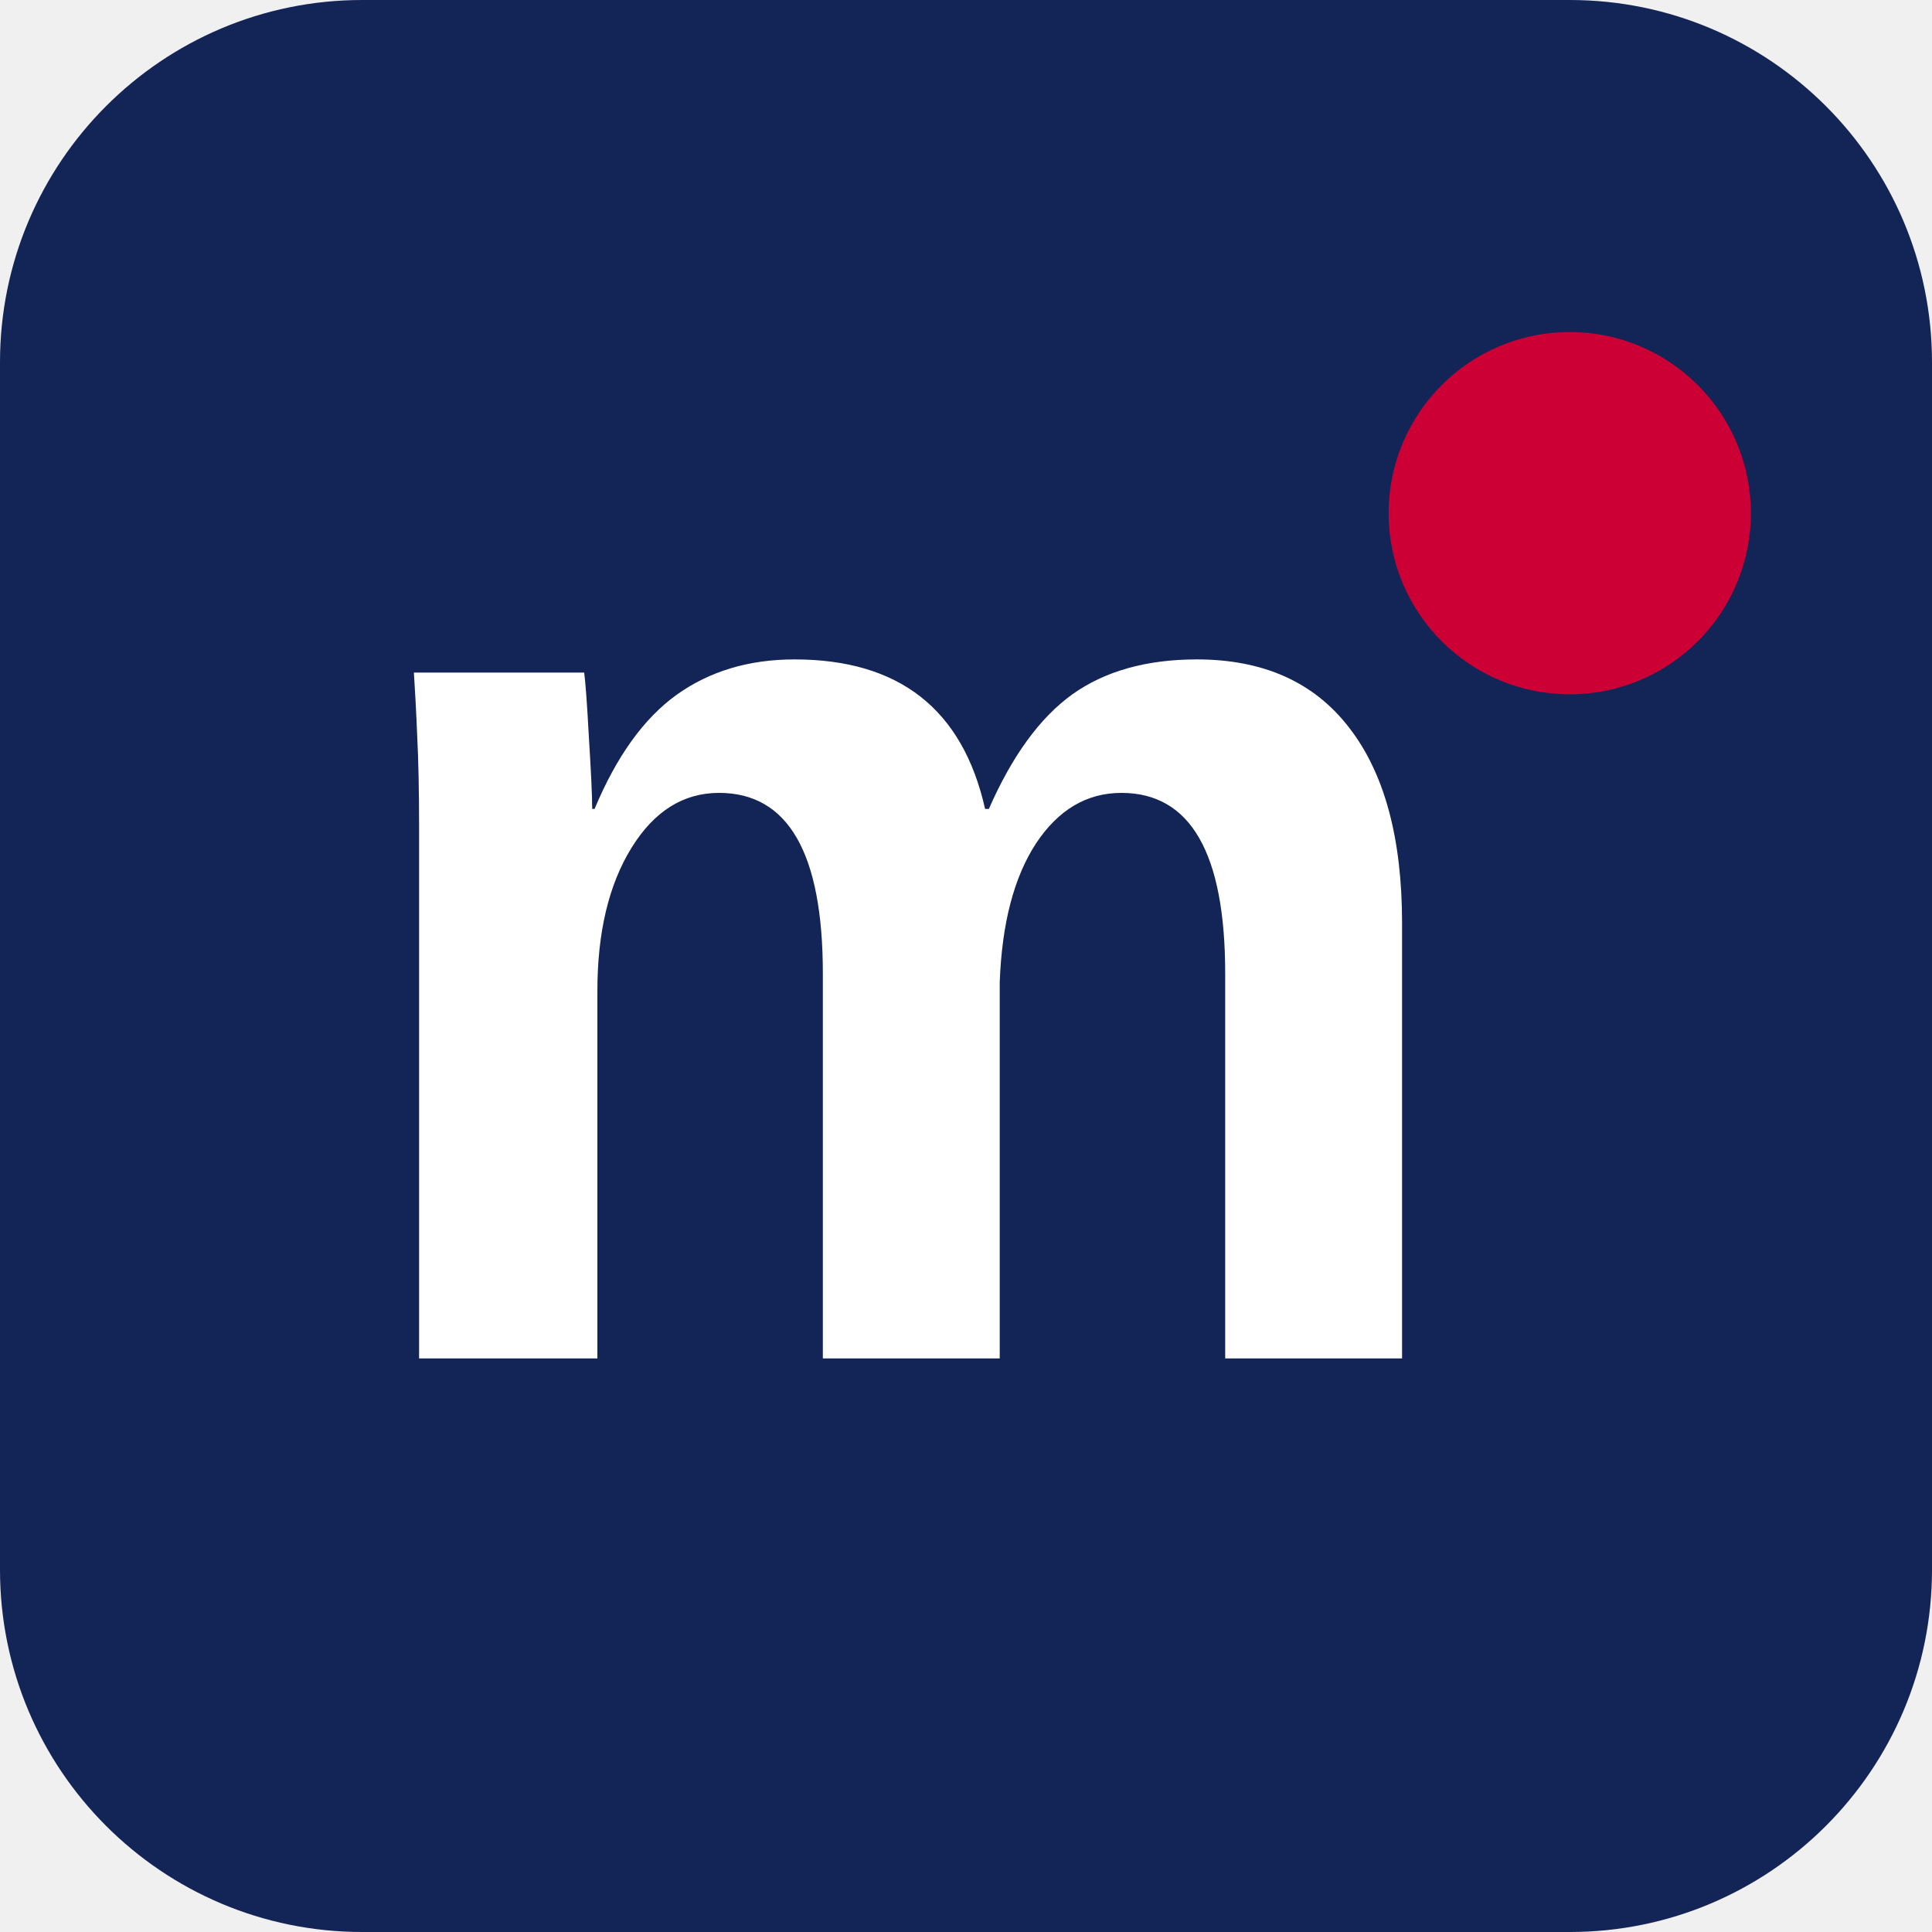
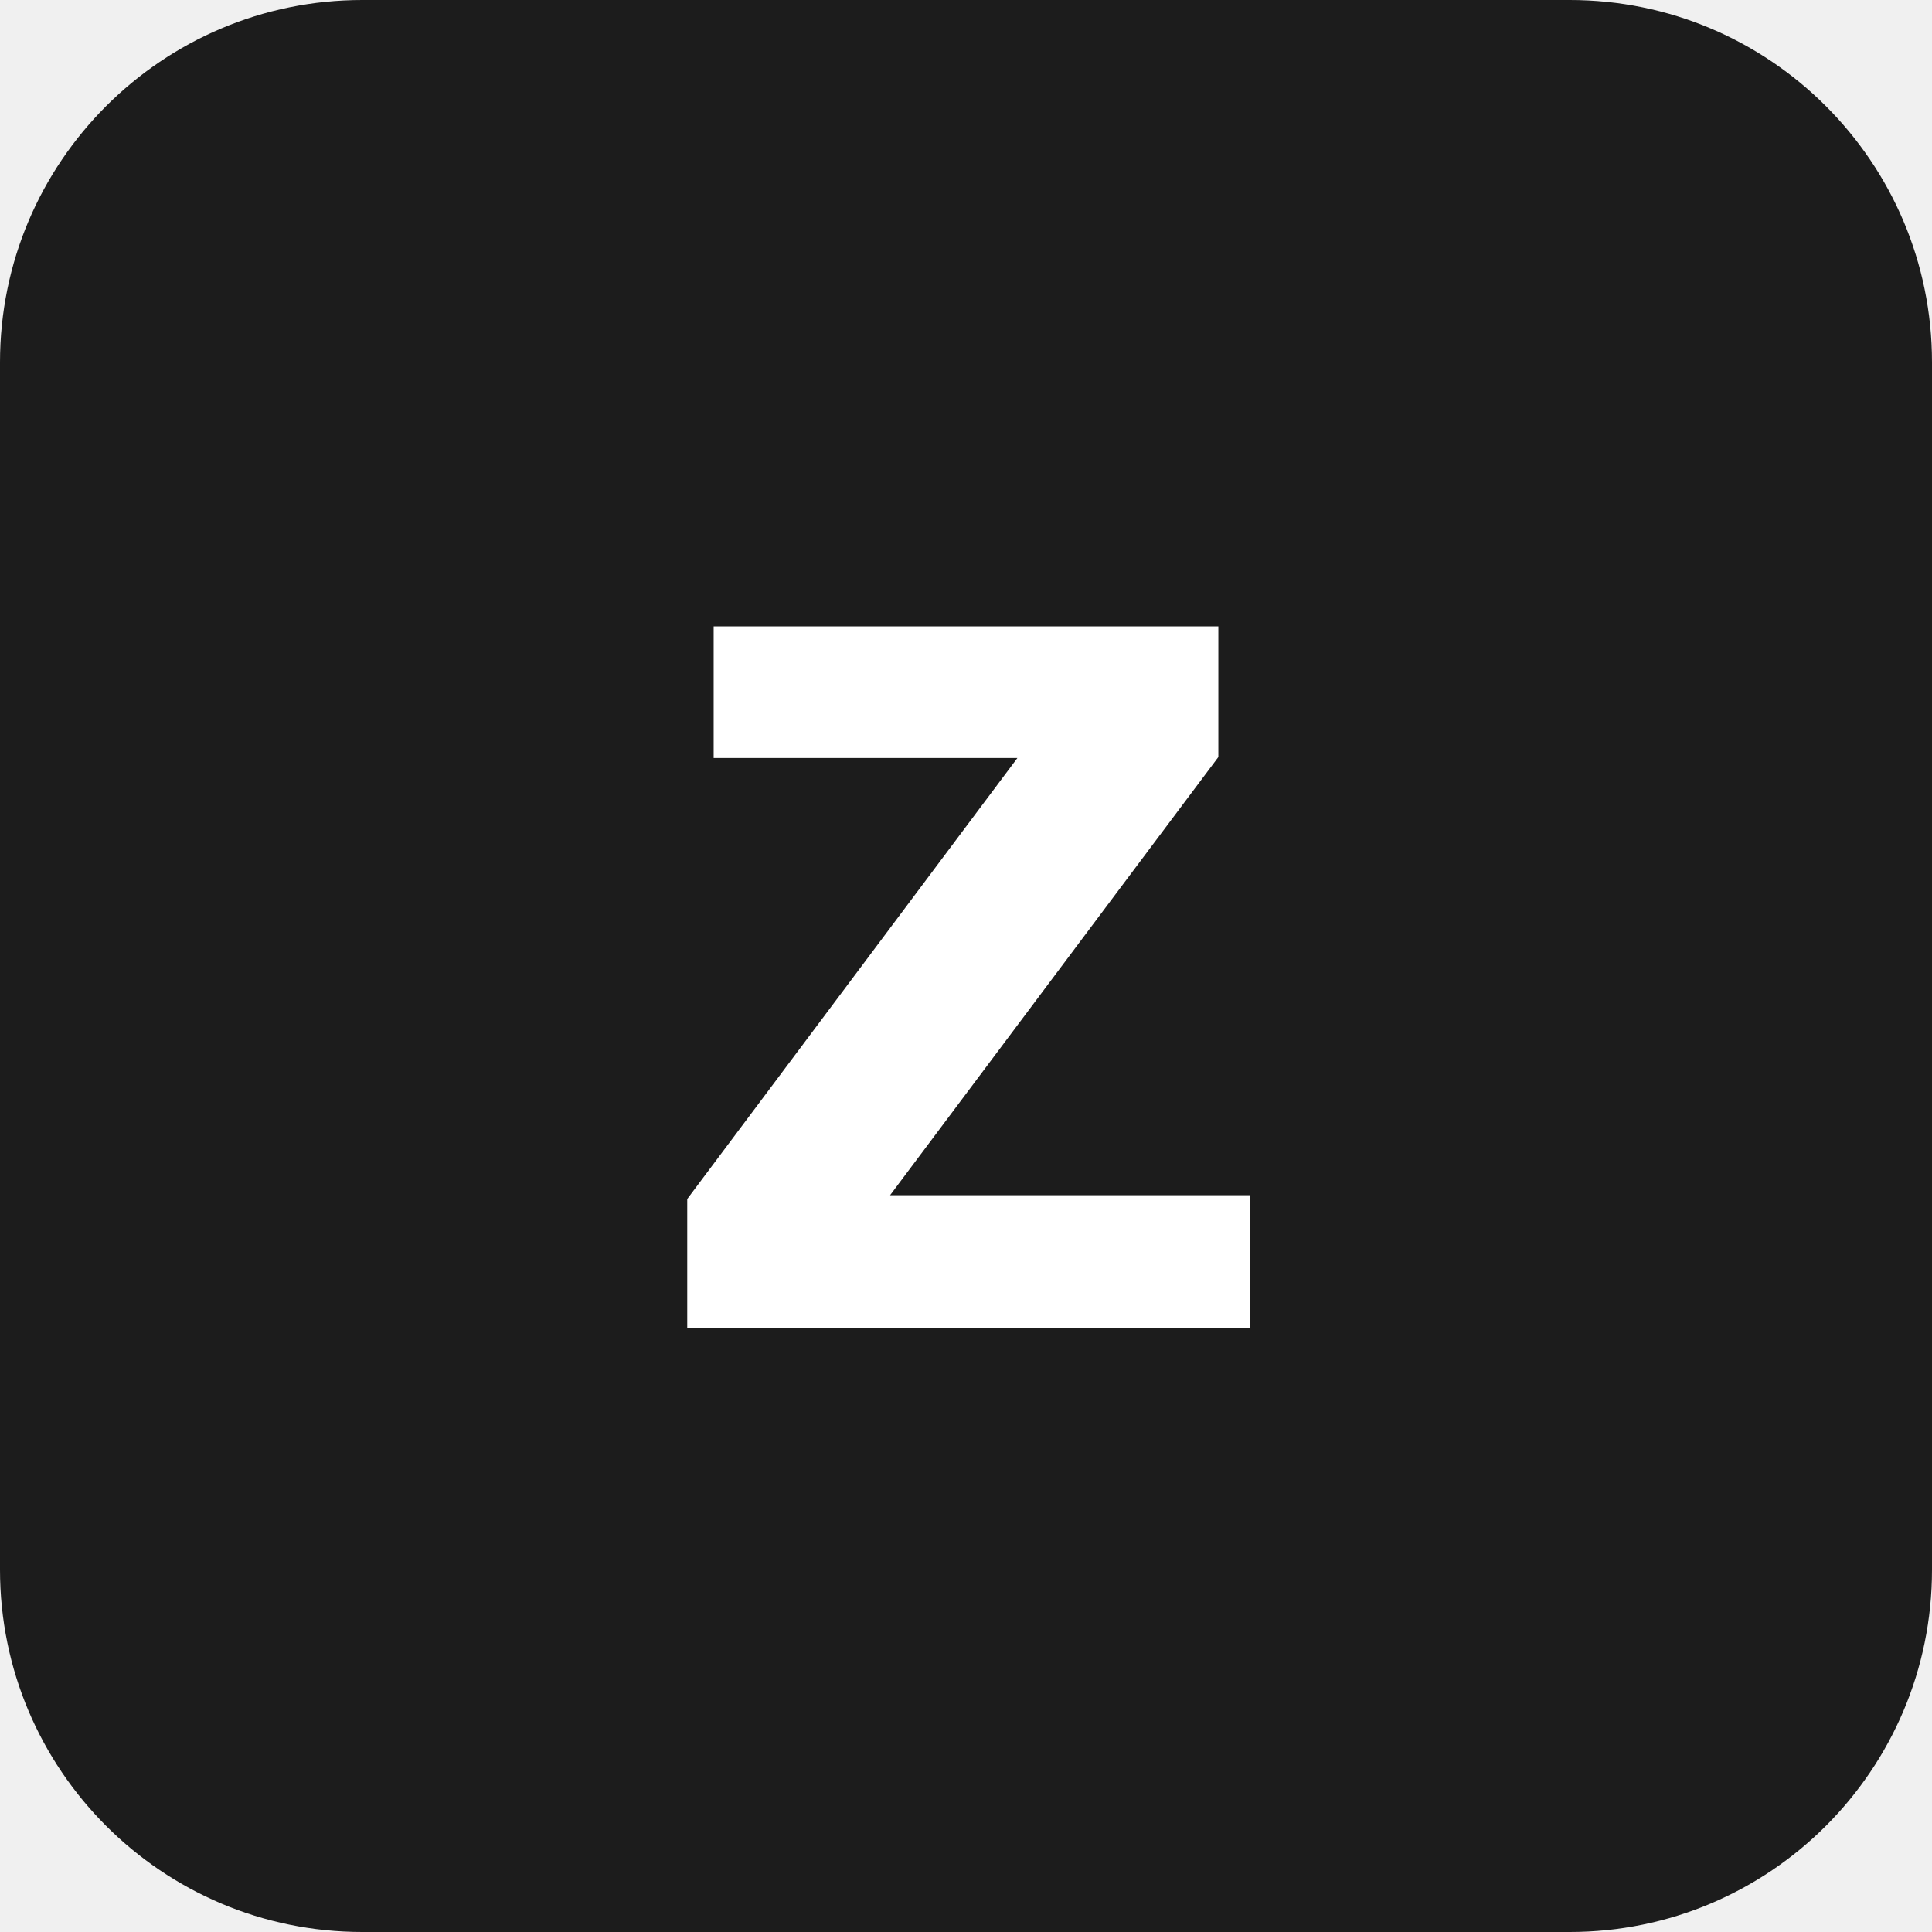
<svg xmlns="http://www.w3.org/2000/svg" viewBox="0 0 64 64">
-   <rect width="64" height="64" rx="12" fill="#132457" />
-   <text x="30" y="45" font-family="Arial,sans-serif" font-size="43" font-weight="bold" text-anchor="middle" fill="white">m</text>
-   <circle cx="52" cy="17" r="6" fill="#cc0035" />
+   <rect width="64" height="64" rx="12" fill="#1c1c1c" />
+   <text x="32" y="44" font-family="Arial,sans-serif" font-size="44" font-weight="bold" text-anchor="middle" fill="white">z</text>
</svg>
